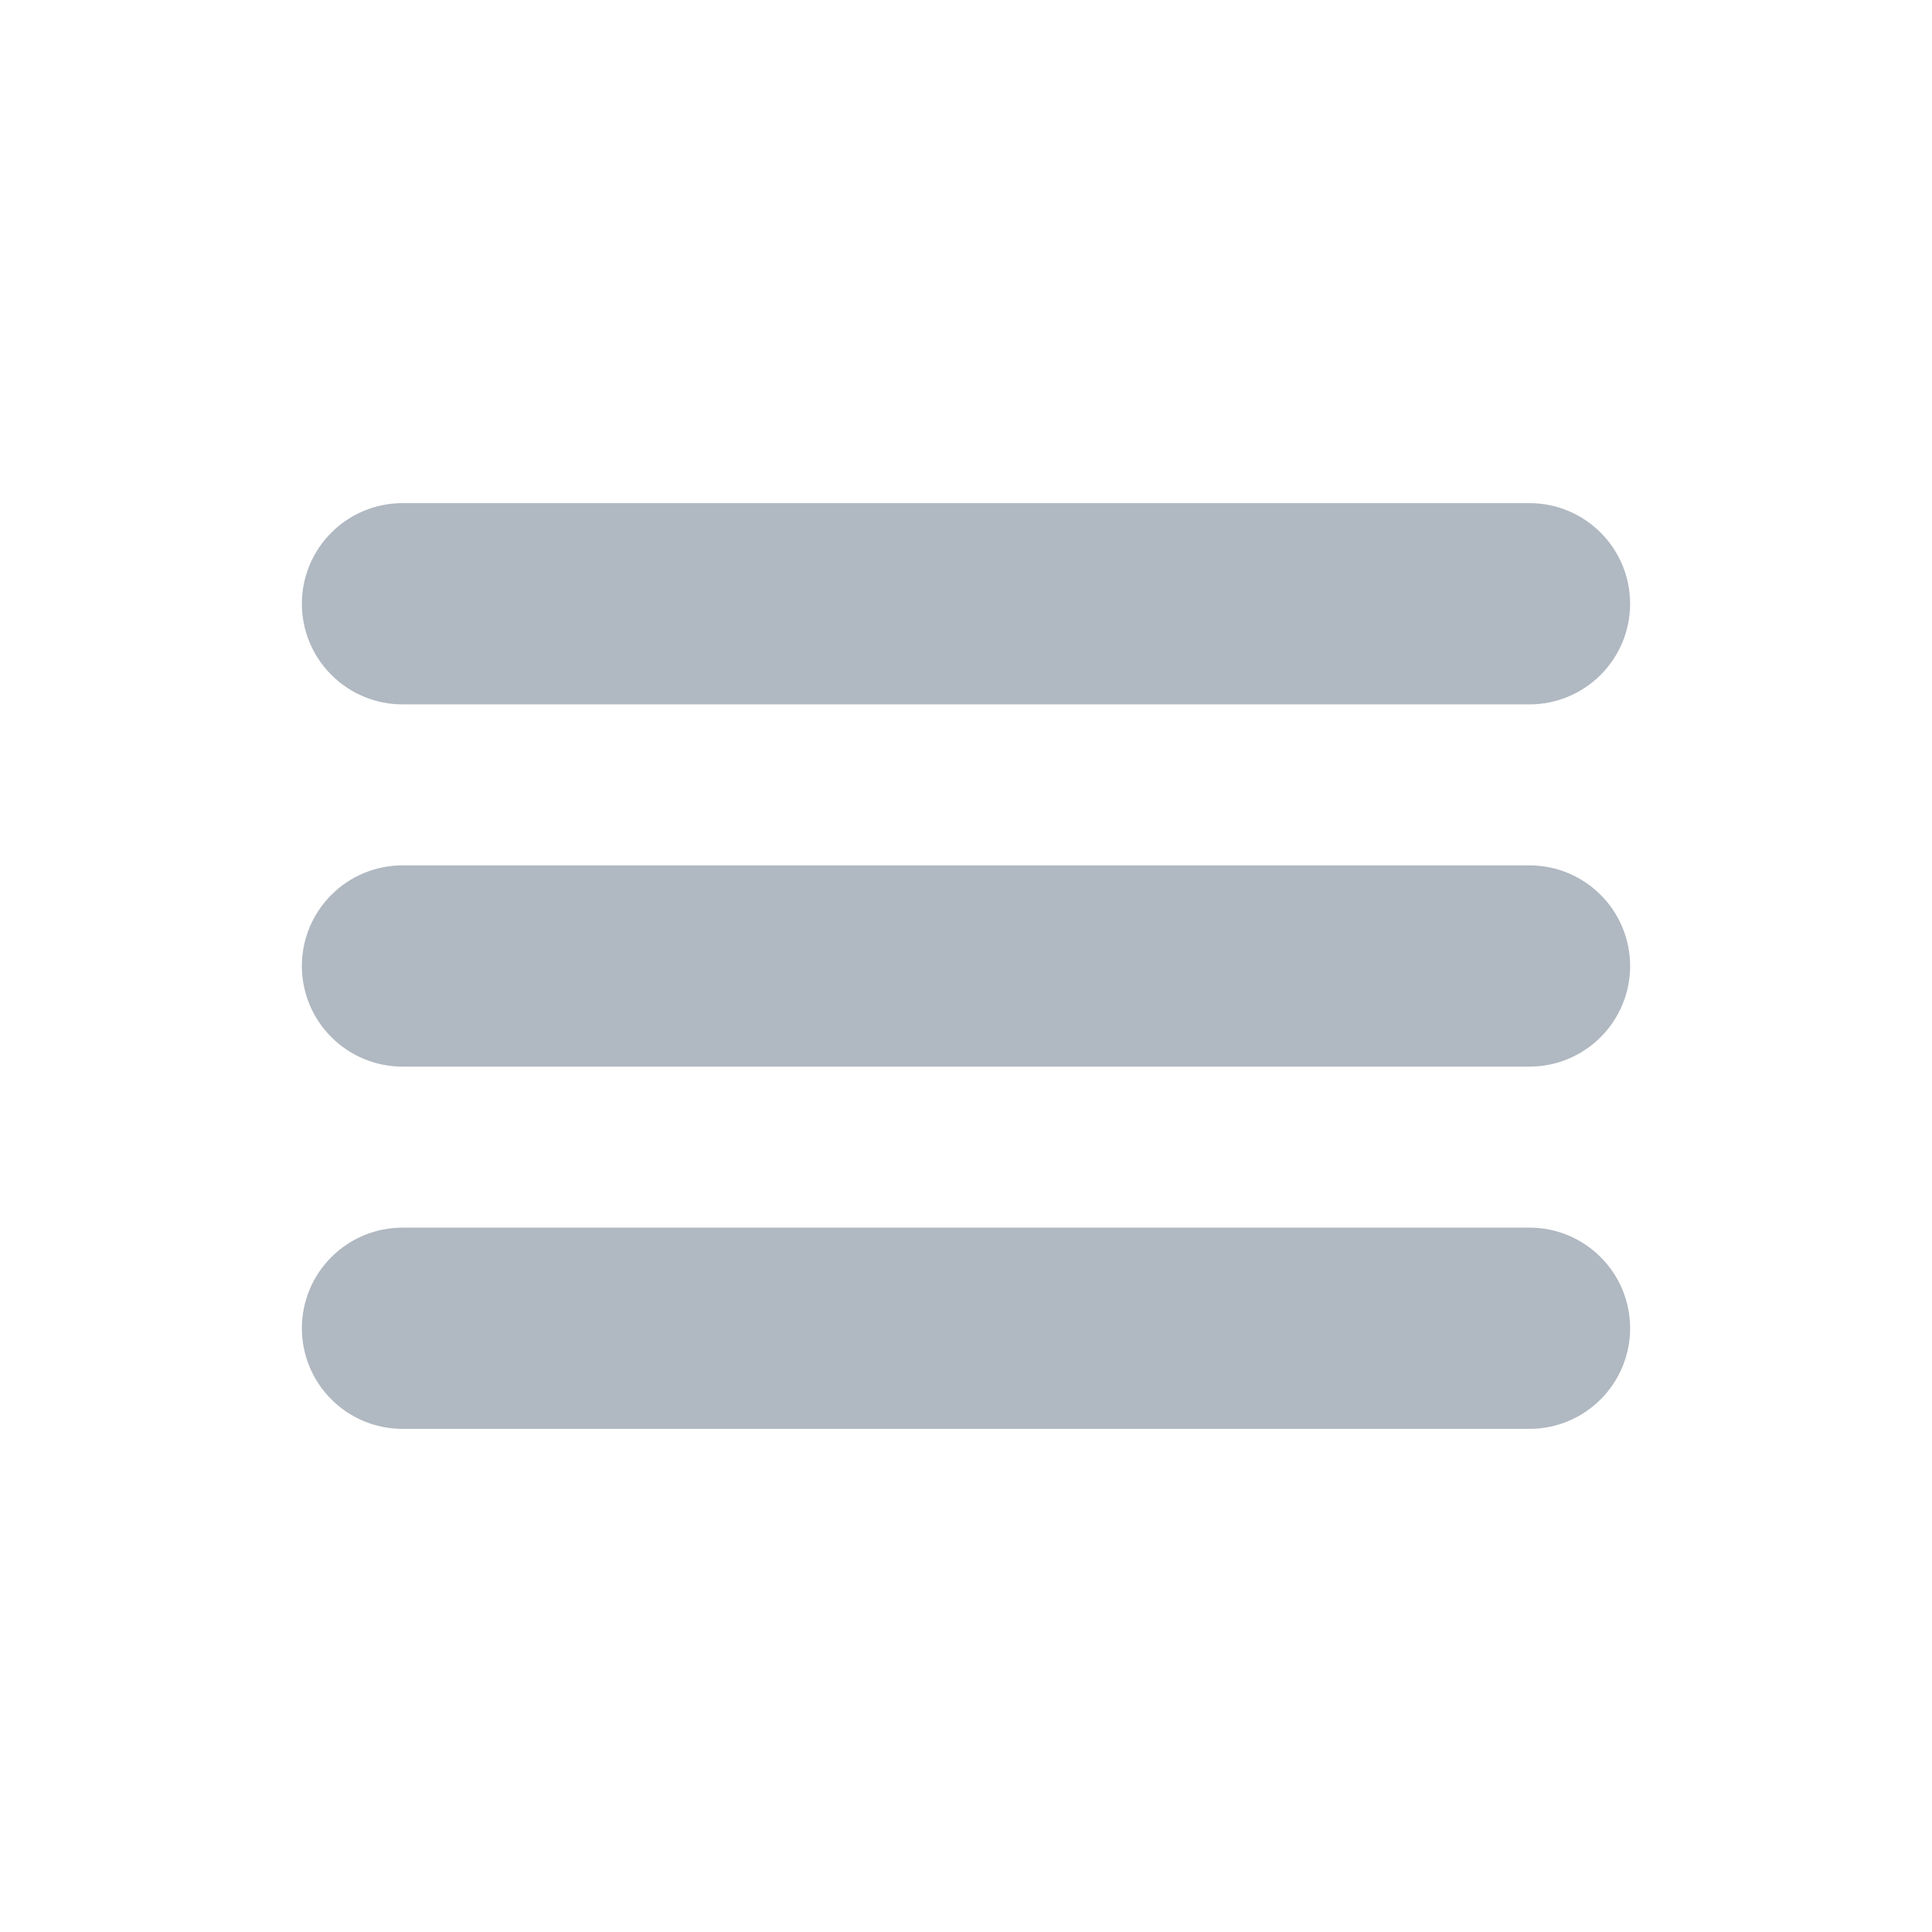
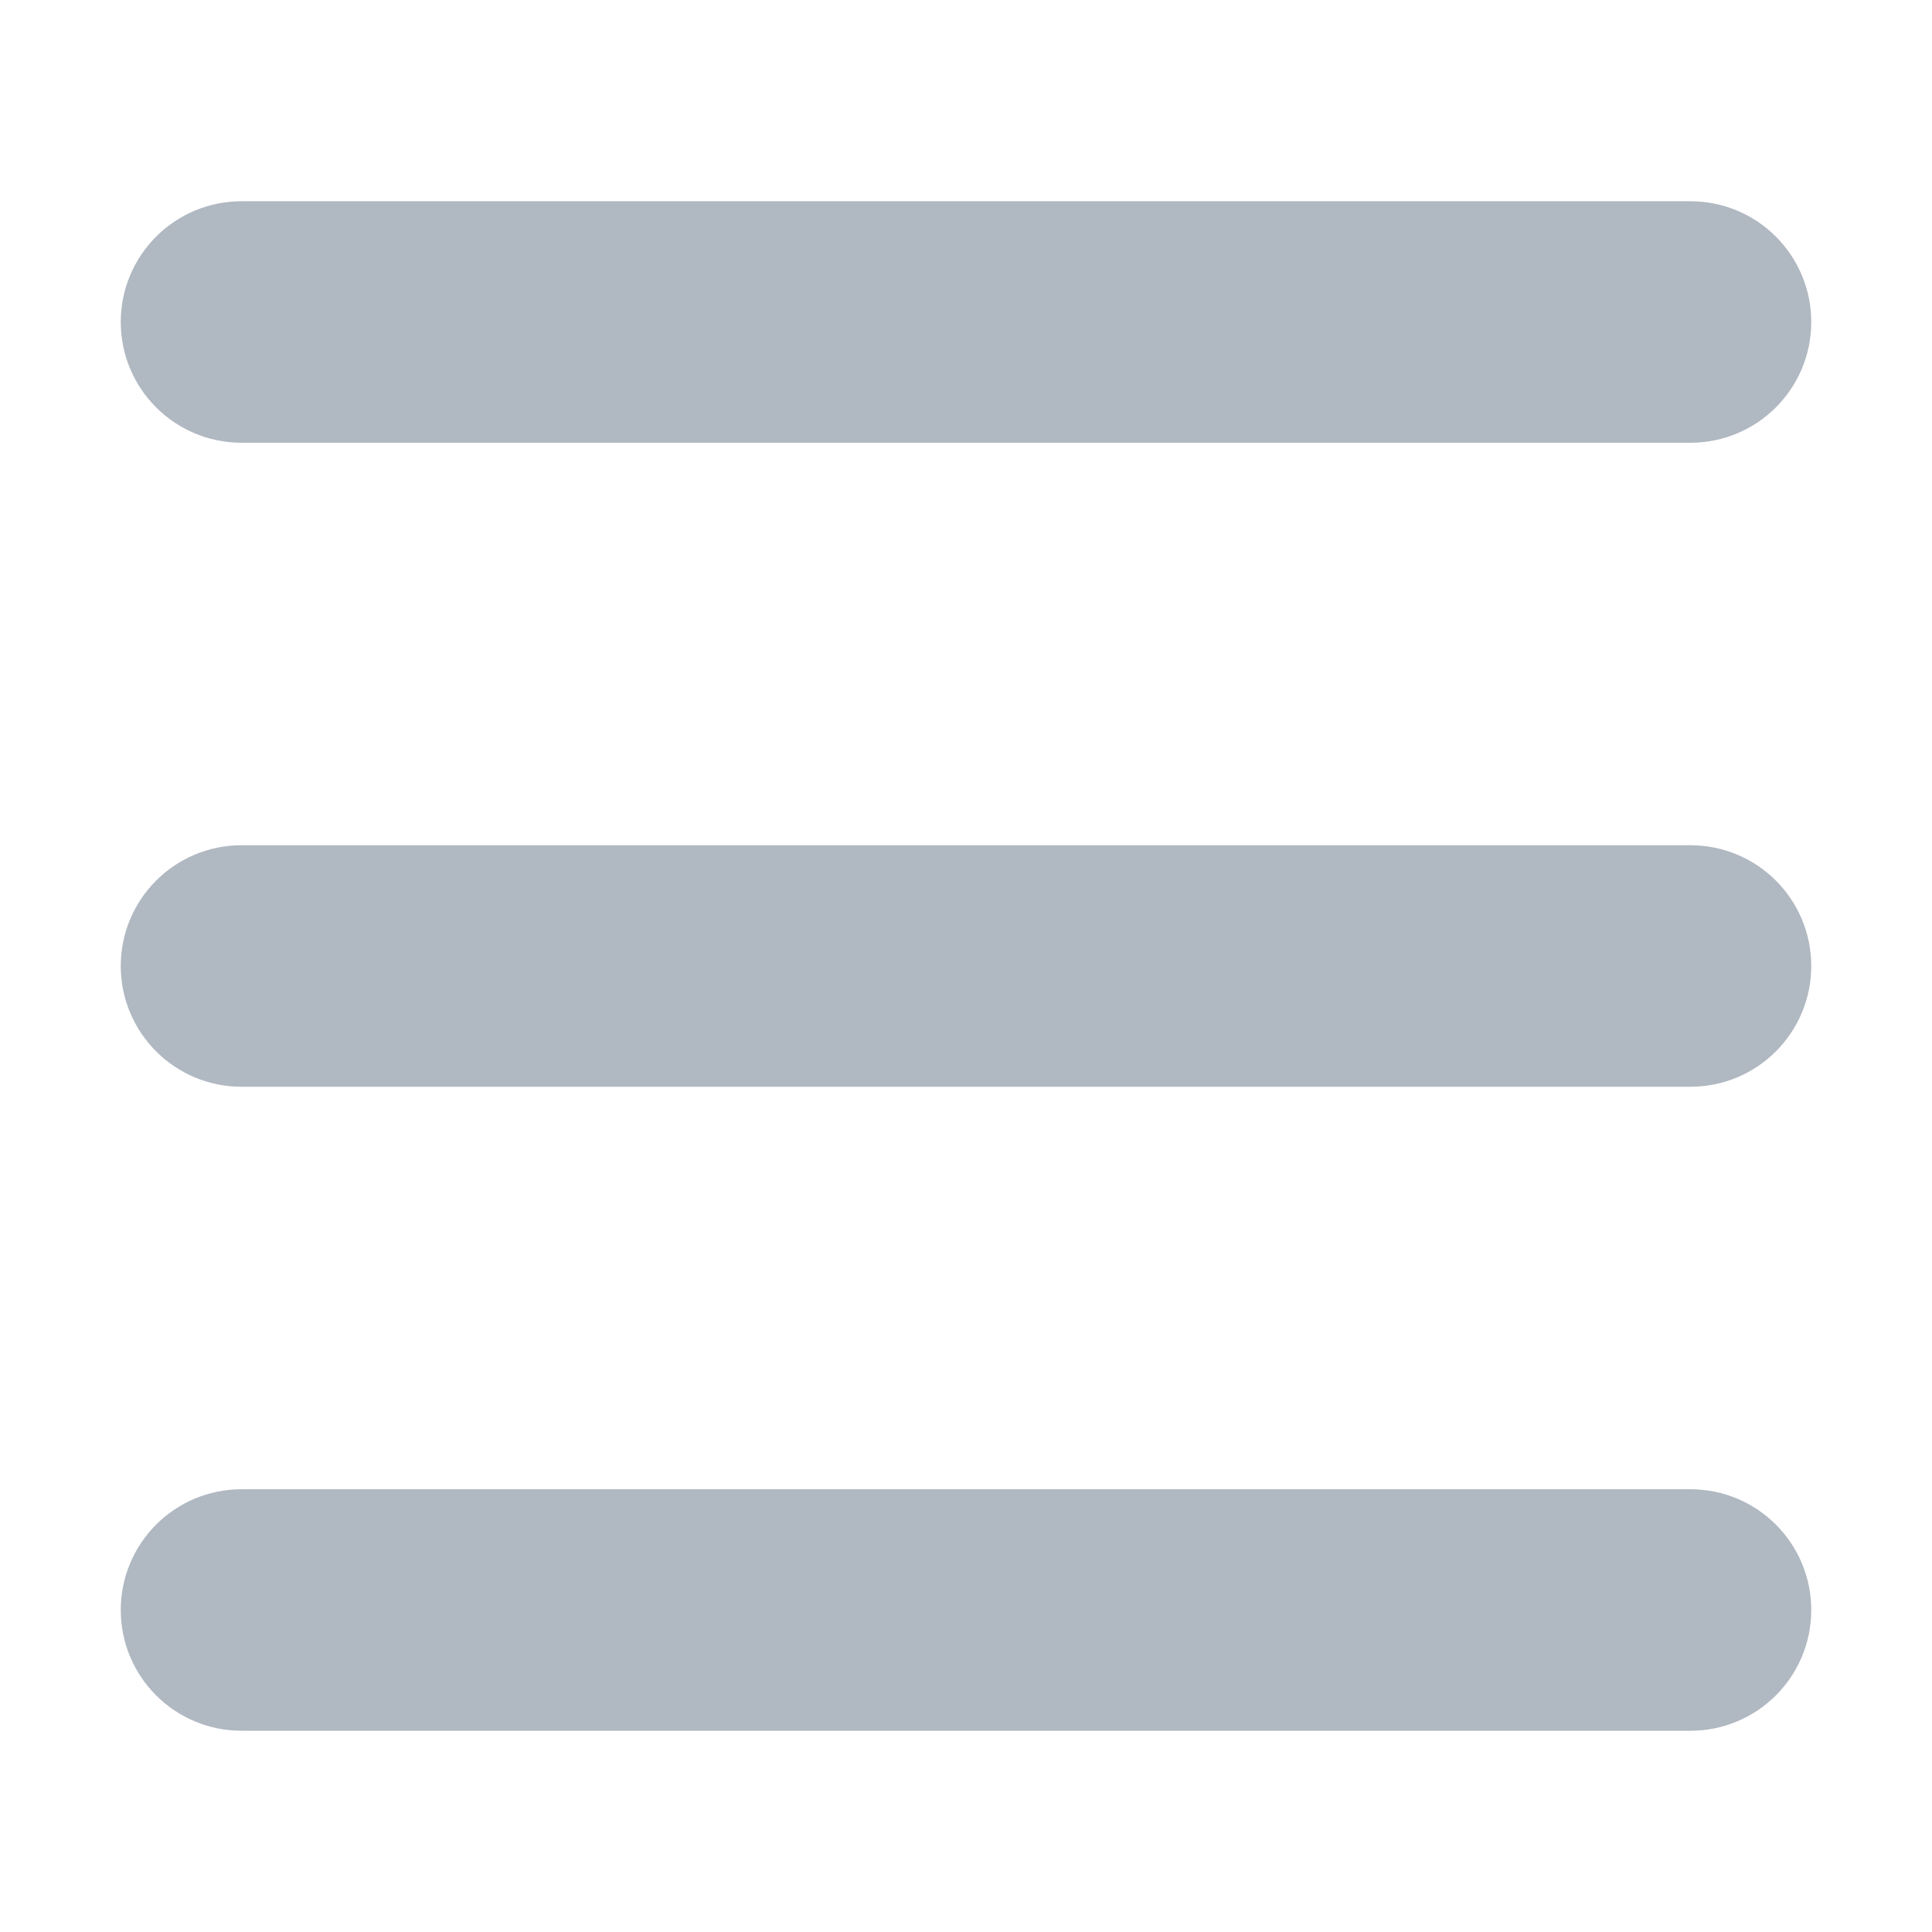
- <svg xmlns="http://www.w3.org/2000/svg" width="800px" height="800px" viewBox="0 0 24 24" fill="none" stroke="#B0B8C1">
+ <svg xmlns="http://www.w3.org/2000/svg" fill="#B0B8C1" width="800px" height="800px" viewBox="0 0 24 24" stroke="#B0B8C1">
  <g id="SVGRepo_bgCarrier" stroke-width="0" />
  <g id="SVGRepo_tracerCarrier" stroke-linecap="round" stroke-linejoin="round" />
  <g id="SVGRepo_iconCarrier">
-     <path d="M19 12.75H5C4.801 12.75 4.61 12.671 4.47 12.53C4.329 12.39 4.25 12.199 4.25 12C4.25 11.801 4.329 11.61 4.47 11.47C4.61 11.329 4.801 11.25 5 11.25H19C19.199 11.25 19.39 11.329 19.53 11.47C19.671 11.61 19.75 11.801 19.75 12C19.75 12.199 19.671 12.39 19.53 12.53C19.39 12.671 19.199 12.75 19 12.75Z" fill="#B0B8C1" />
-     <path d="M19 8.25H5C4.801 8.25 4.61 8.171 4.47 8.03C4.329 7.89 4.25 7.699 4.25 7.5C4.25 7.301 4.329 7.11 4.47 6.97C4.61 6.829 4.801 6.75 5 6.75H19C19.199 6.75 19.39 6.829 19.53 6.97C19.671 7.11 19.75 7.301 19.75 7.5C19.75 7.699 19.671 7.89 19.53 8.03C19.39 8.171 19.199 8.25 19 8.25Z" fill="#B0B8C1" />
-     <path d="M19 17.25H5C4.801 17.25 4.61 17.171 4.47 17.03C4.329 16.89 4.25 16.699 4.25 16.5C4.25 16.301 4.329 16.11 4.47 15.97C4.61 15.829 4.801 15.75 5 15.75H19C19.199 15.75 19.39 15.829 19.53 15.97C19.671 16.11 19.75 16.301 19.75 16.5C19.75 16.699 19.671 16.89 19.53 17.03C19.39 17.171 19.199 17.25 19 17.25Z" fill="#B0B8C1" />
+     <path d="M2,4A1,1,0,0,1,3,3H21a1,1,0,0,1,0,2H3A1,1,0,0,1,2,4Zm1,9H21a1,1,0,0,0,0-2H3a1,1,0,0,0,0,2Zm0,8H21a1,1,0,0,0,0-2H3a1,1,0,0,0,0,2Z" />
  </g>
</svg>
